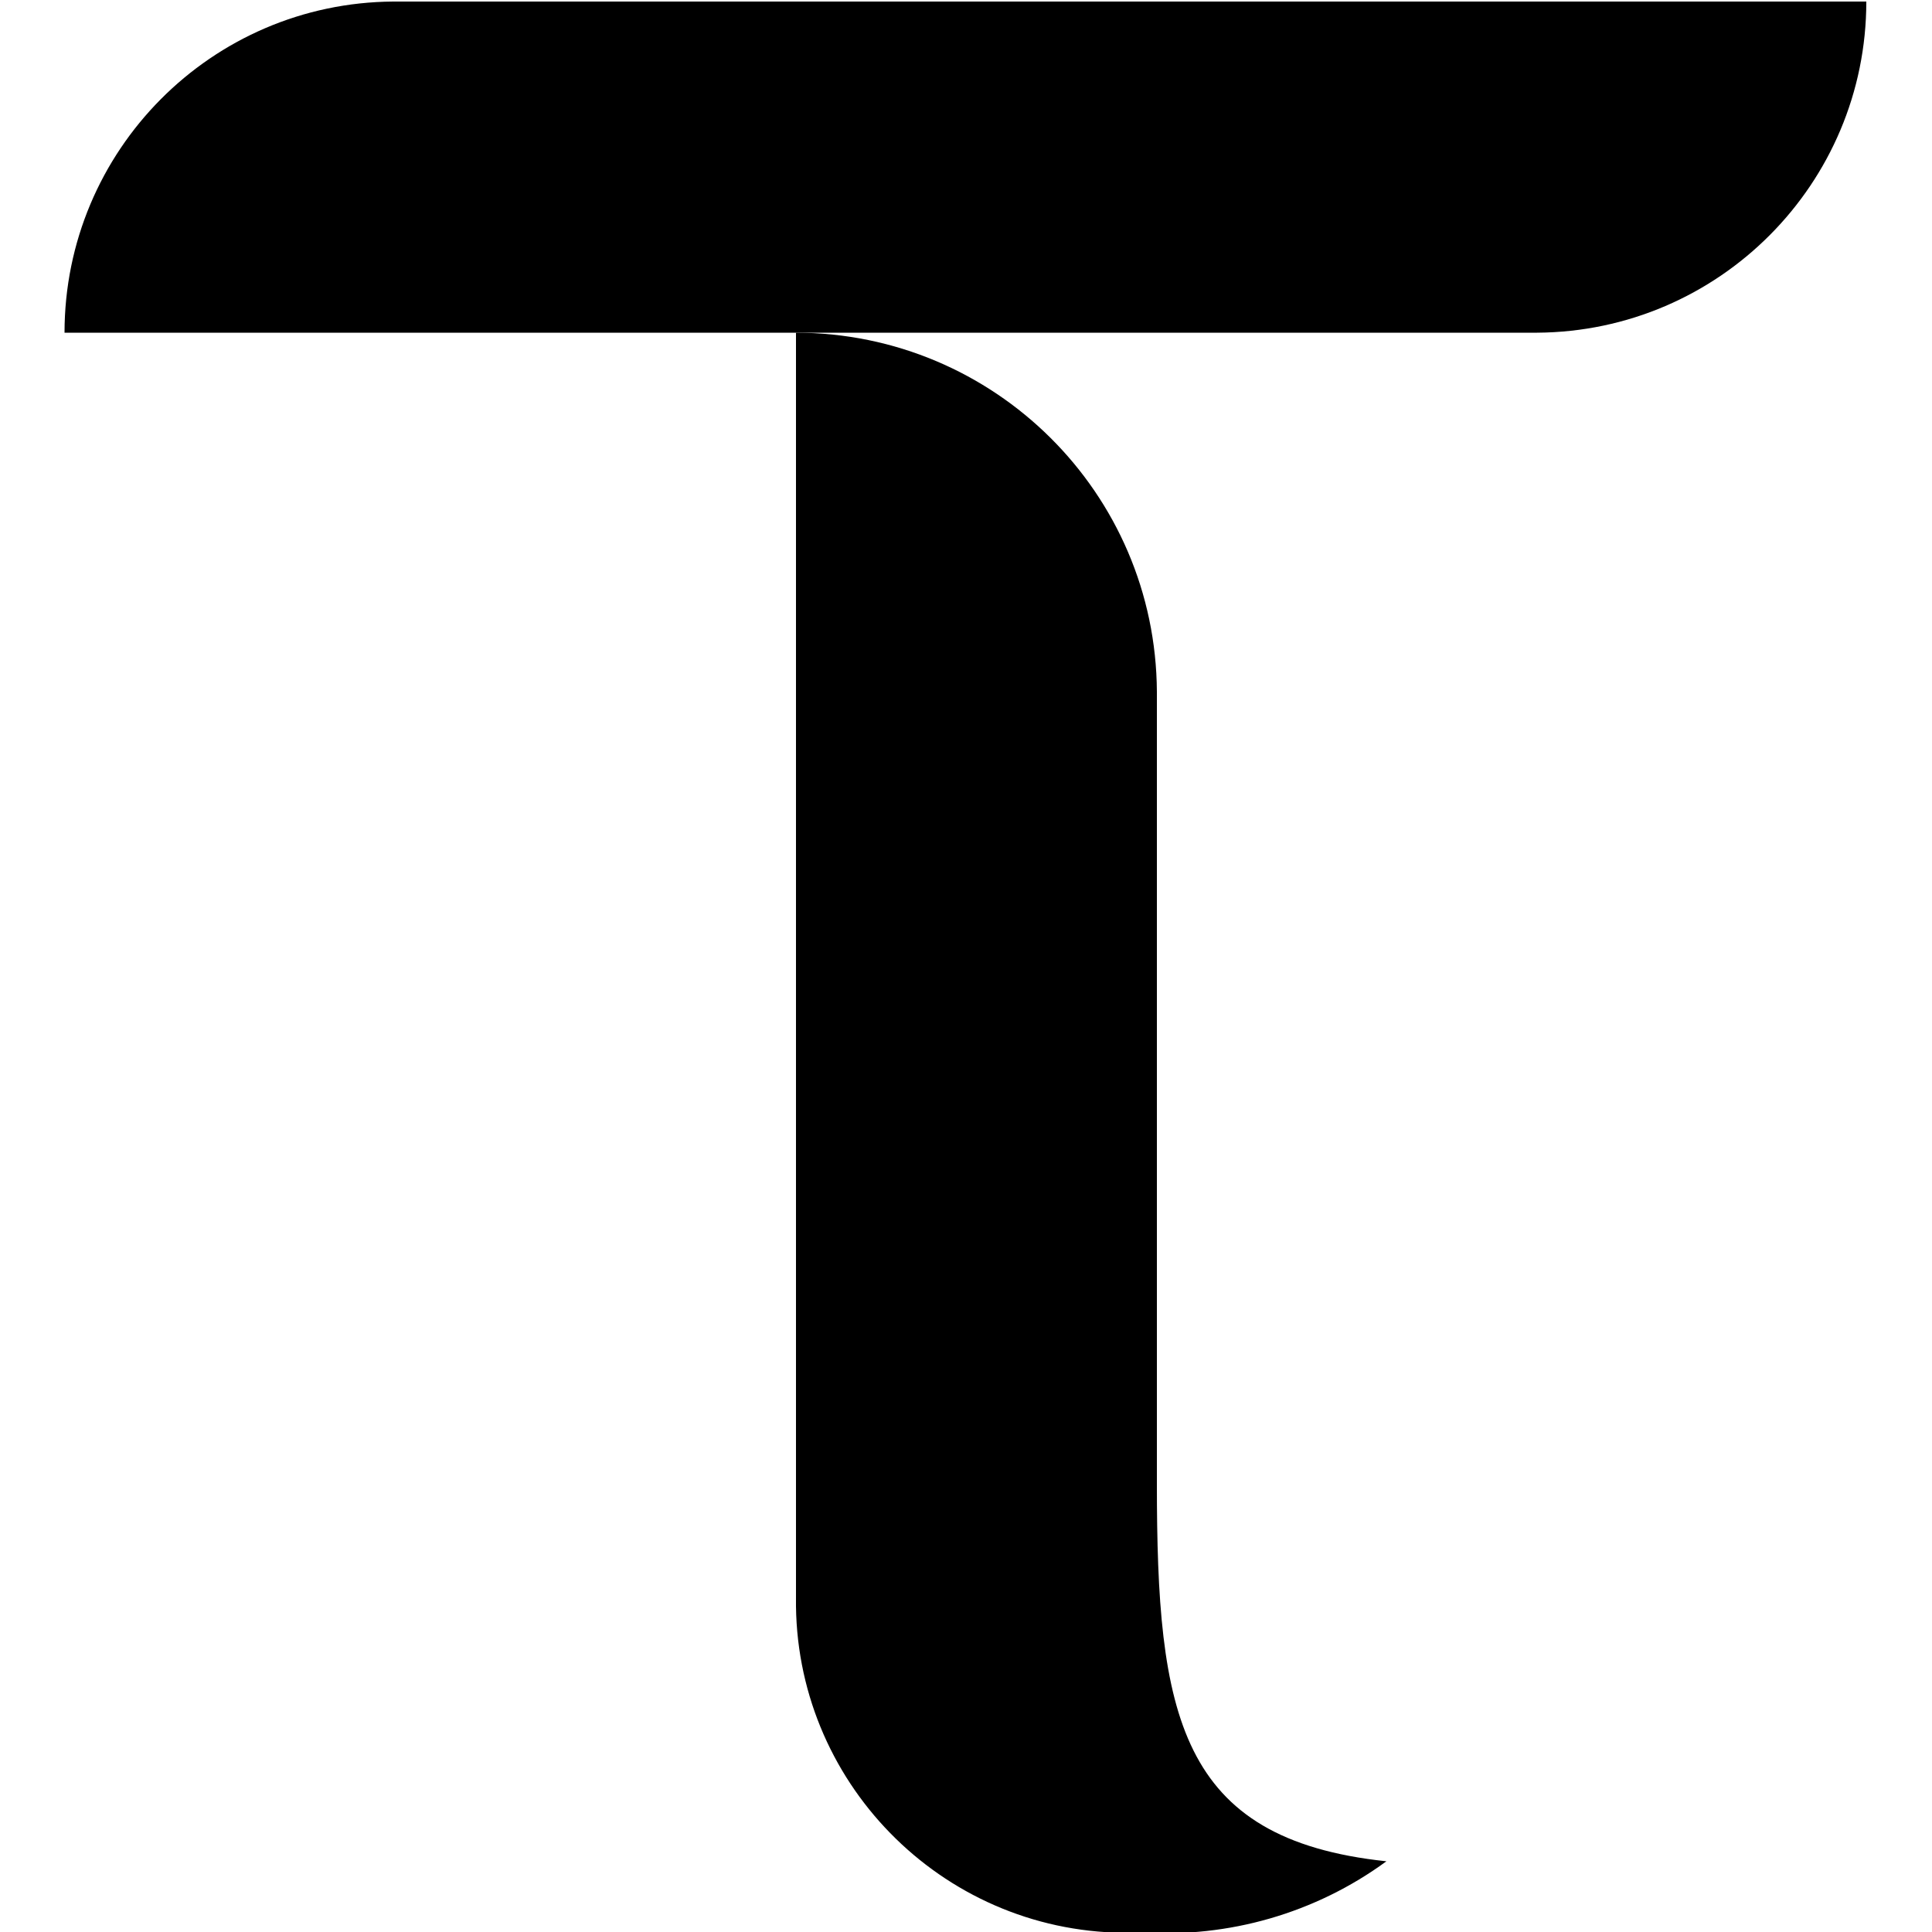
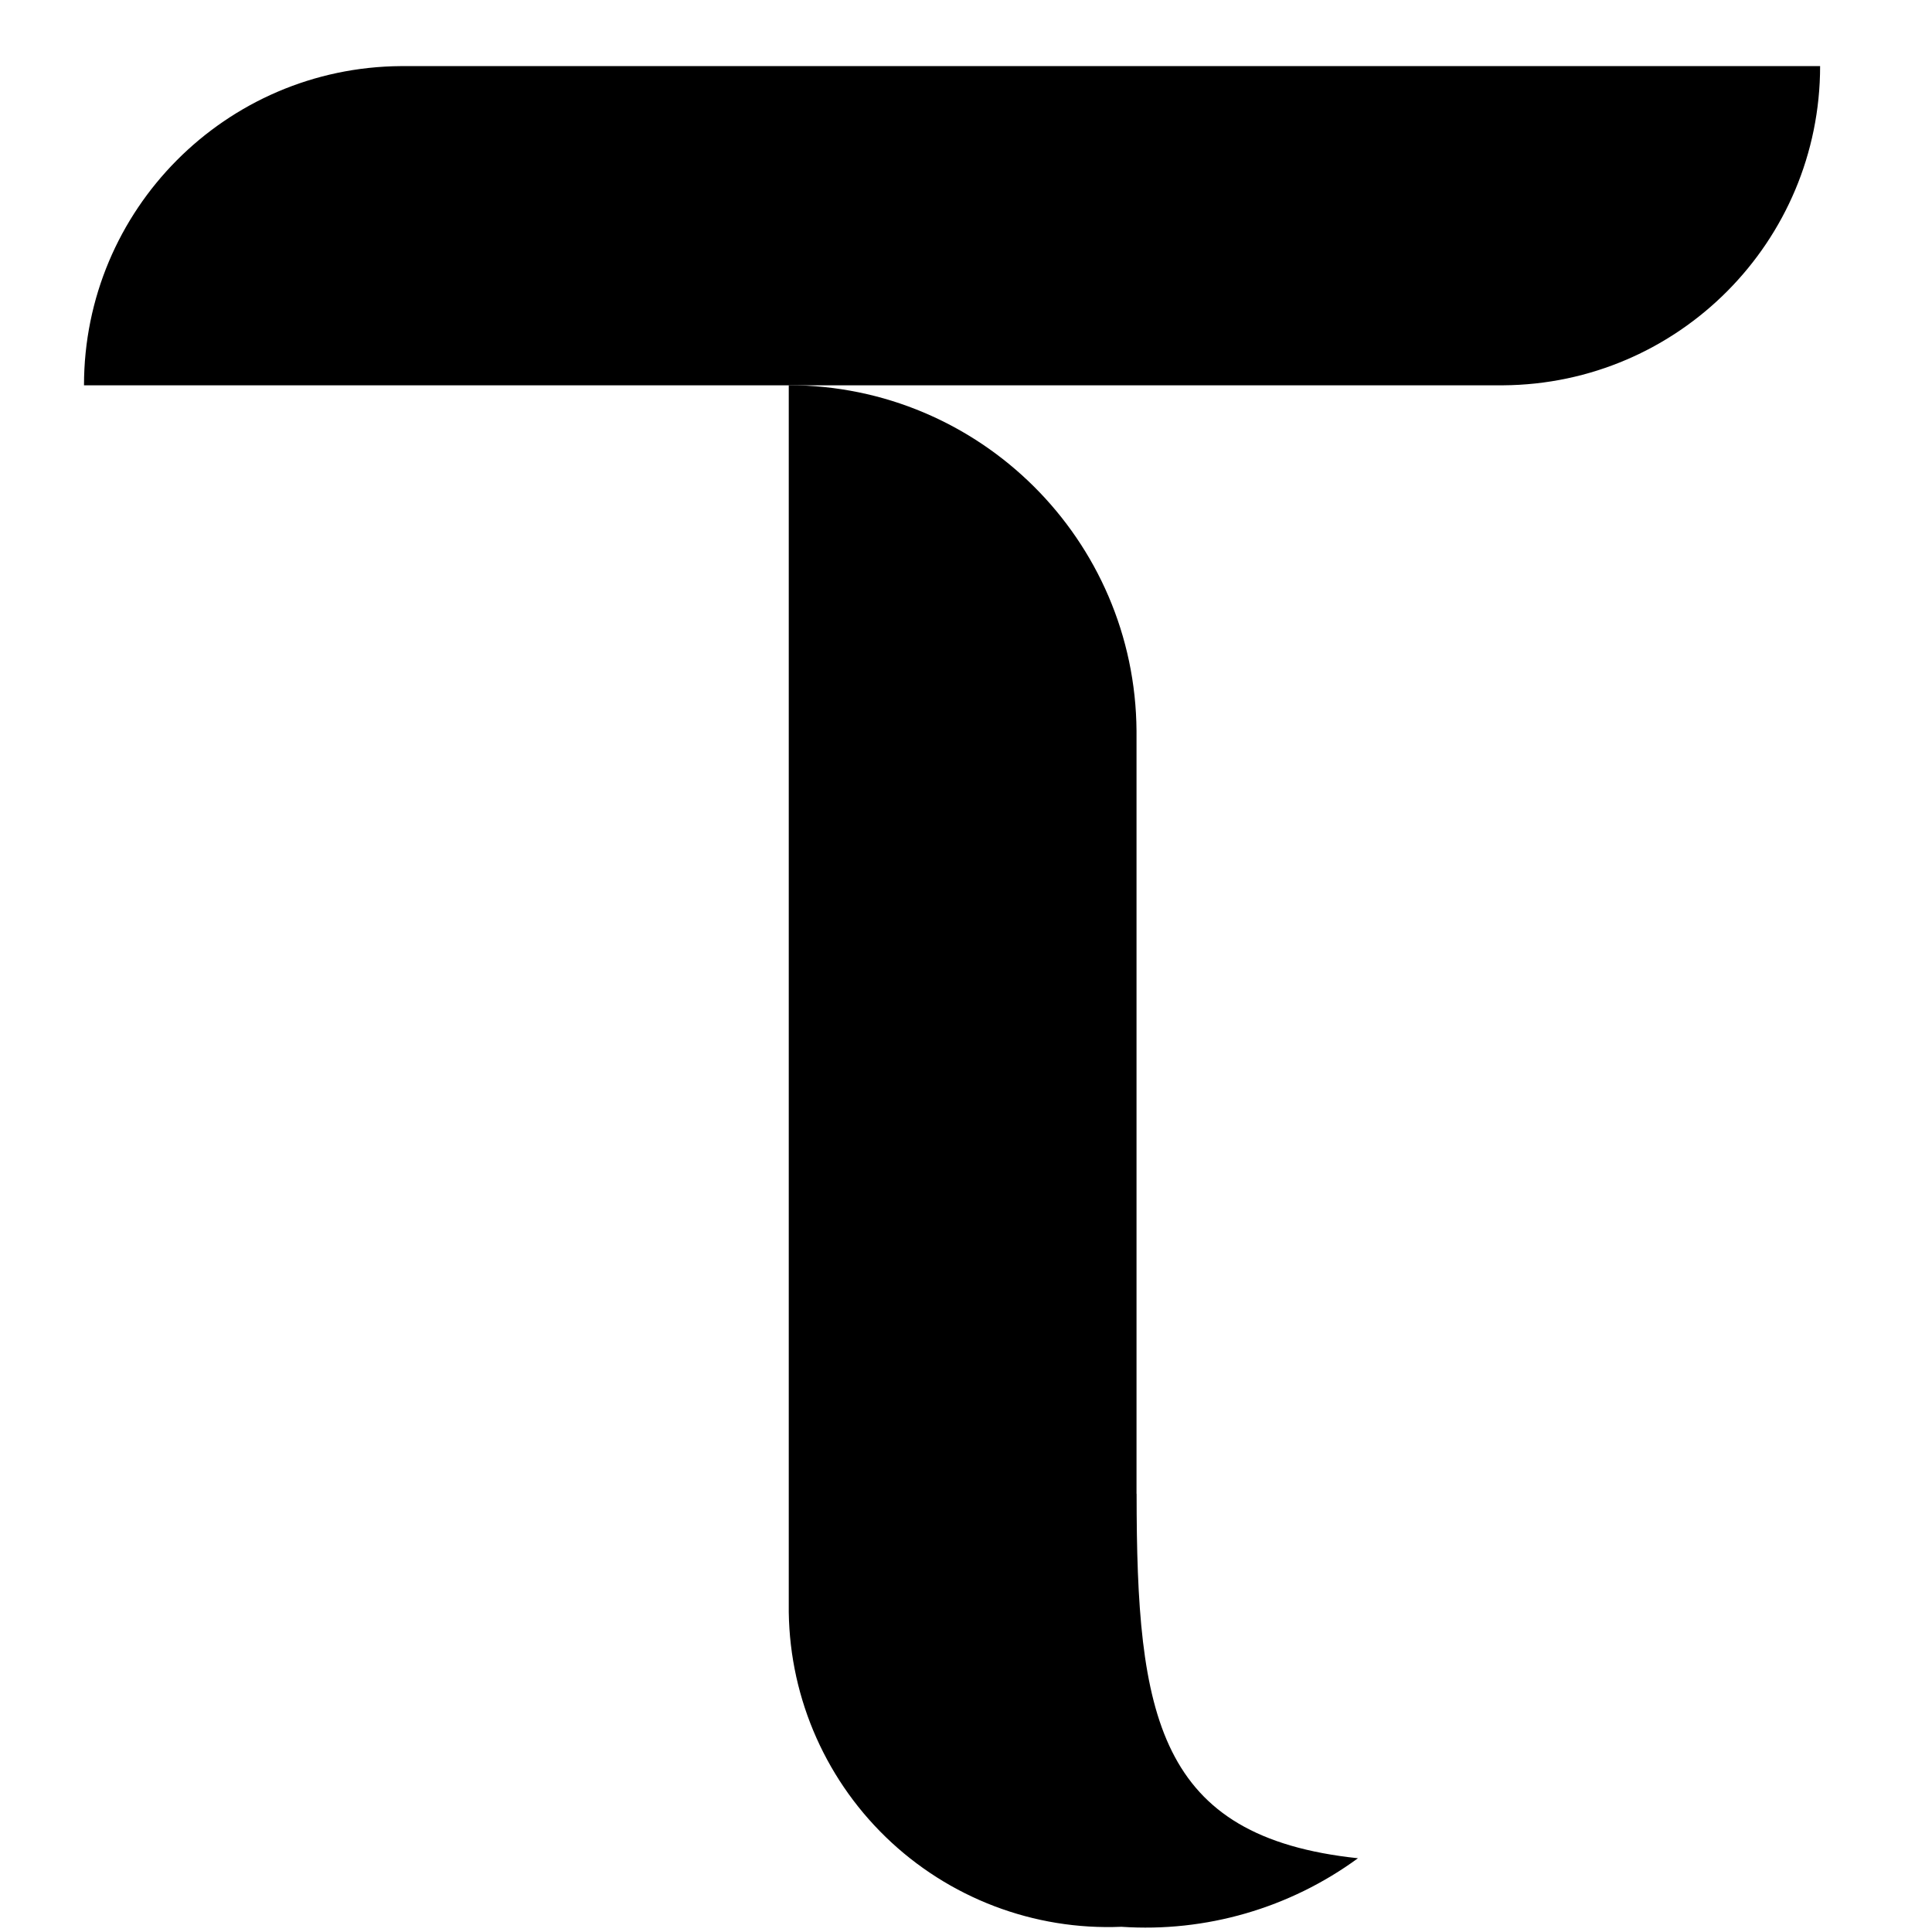
- <svg xmlns="http://www.w3.org/2000/svg" version="1.1" id="Layer_1" x="0px" y="0px" viewBox="0 0 500 500" style="enable-background:new 0 0 500 500;" xml:space="preserve">
-   <path d="M299.4,383.9V179c-0.3-51.4-42-92.8-93.4-92.9v327.4c-0.6,47.3,37.4,86.2,84.7,86.7c1.5,0,3.1,0,4.6-0.1  c22.7,1.5,45.2-5,63.5-18.4C304.9,476,299.4,443.6,299.4,383.9L299.4,383.9z" />
-   <path d="M101.8,0.4C54.7,0.7,16.7,39,16.7,86.1h381.1C444.9,85.8,483,47.5,483,0.4C483,0.4,101.8,0.4,101.8,0.4z" />
+ <svg xmlns="http://www.w3.org/2000/svg" width="24" height="24" fill="none" viewBox="0 0 21 23">
+   <path fill="currentColor" d="M12.53 17.783v-9.08a4.144 4.144 0 0 0-4.14-4.117v14.511a3.8 3.8 0 0 0 3.96 3.841 4.28 4.28 0 0 0 2.816-.816c-2.39-.253-2.635-1.693-2.635-4.339" />
+   <path fill="currentColor" d="M3.775.787A3.8 3.8 0 0 0 0 4.587h16.893a3.8 3.8 0 0 0 3.775-3.8z" />
</svg>
